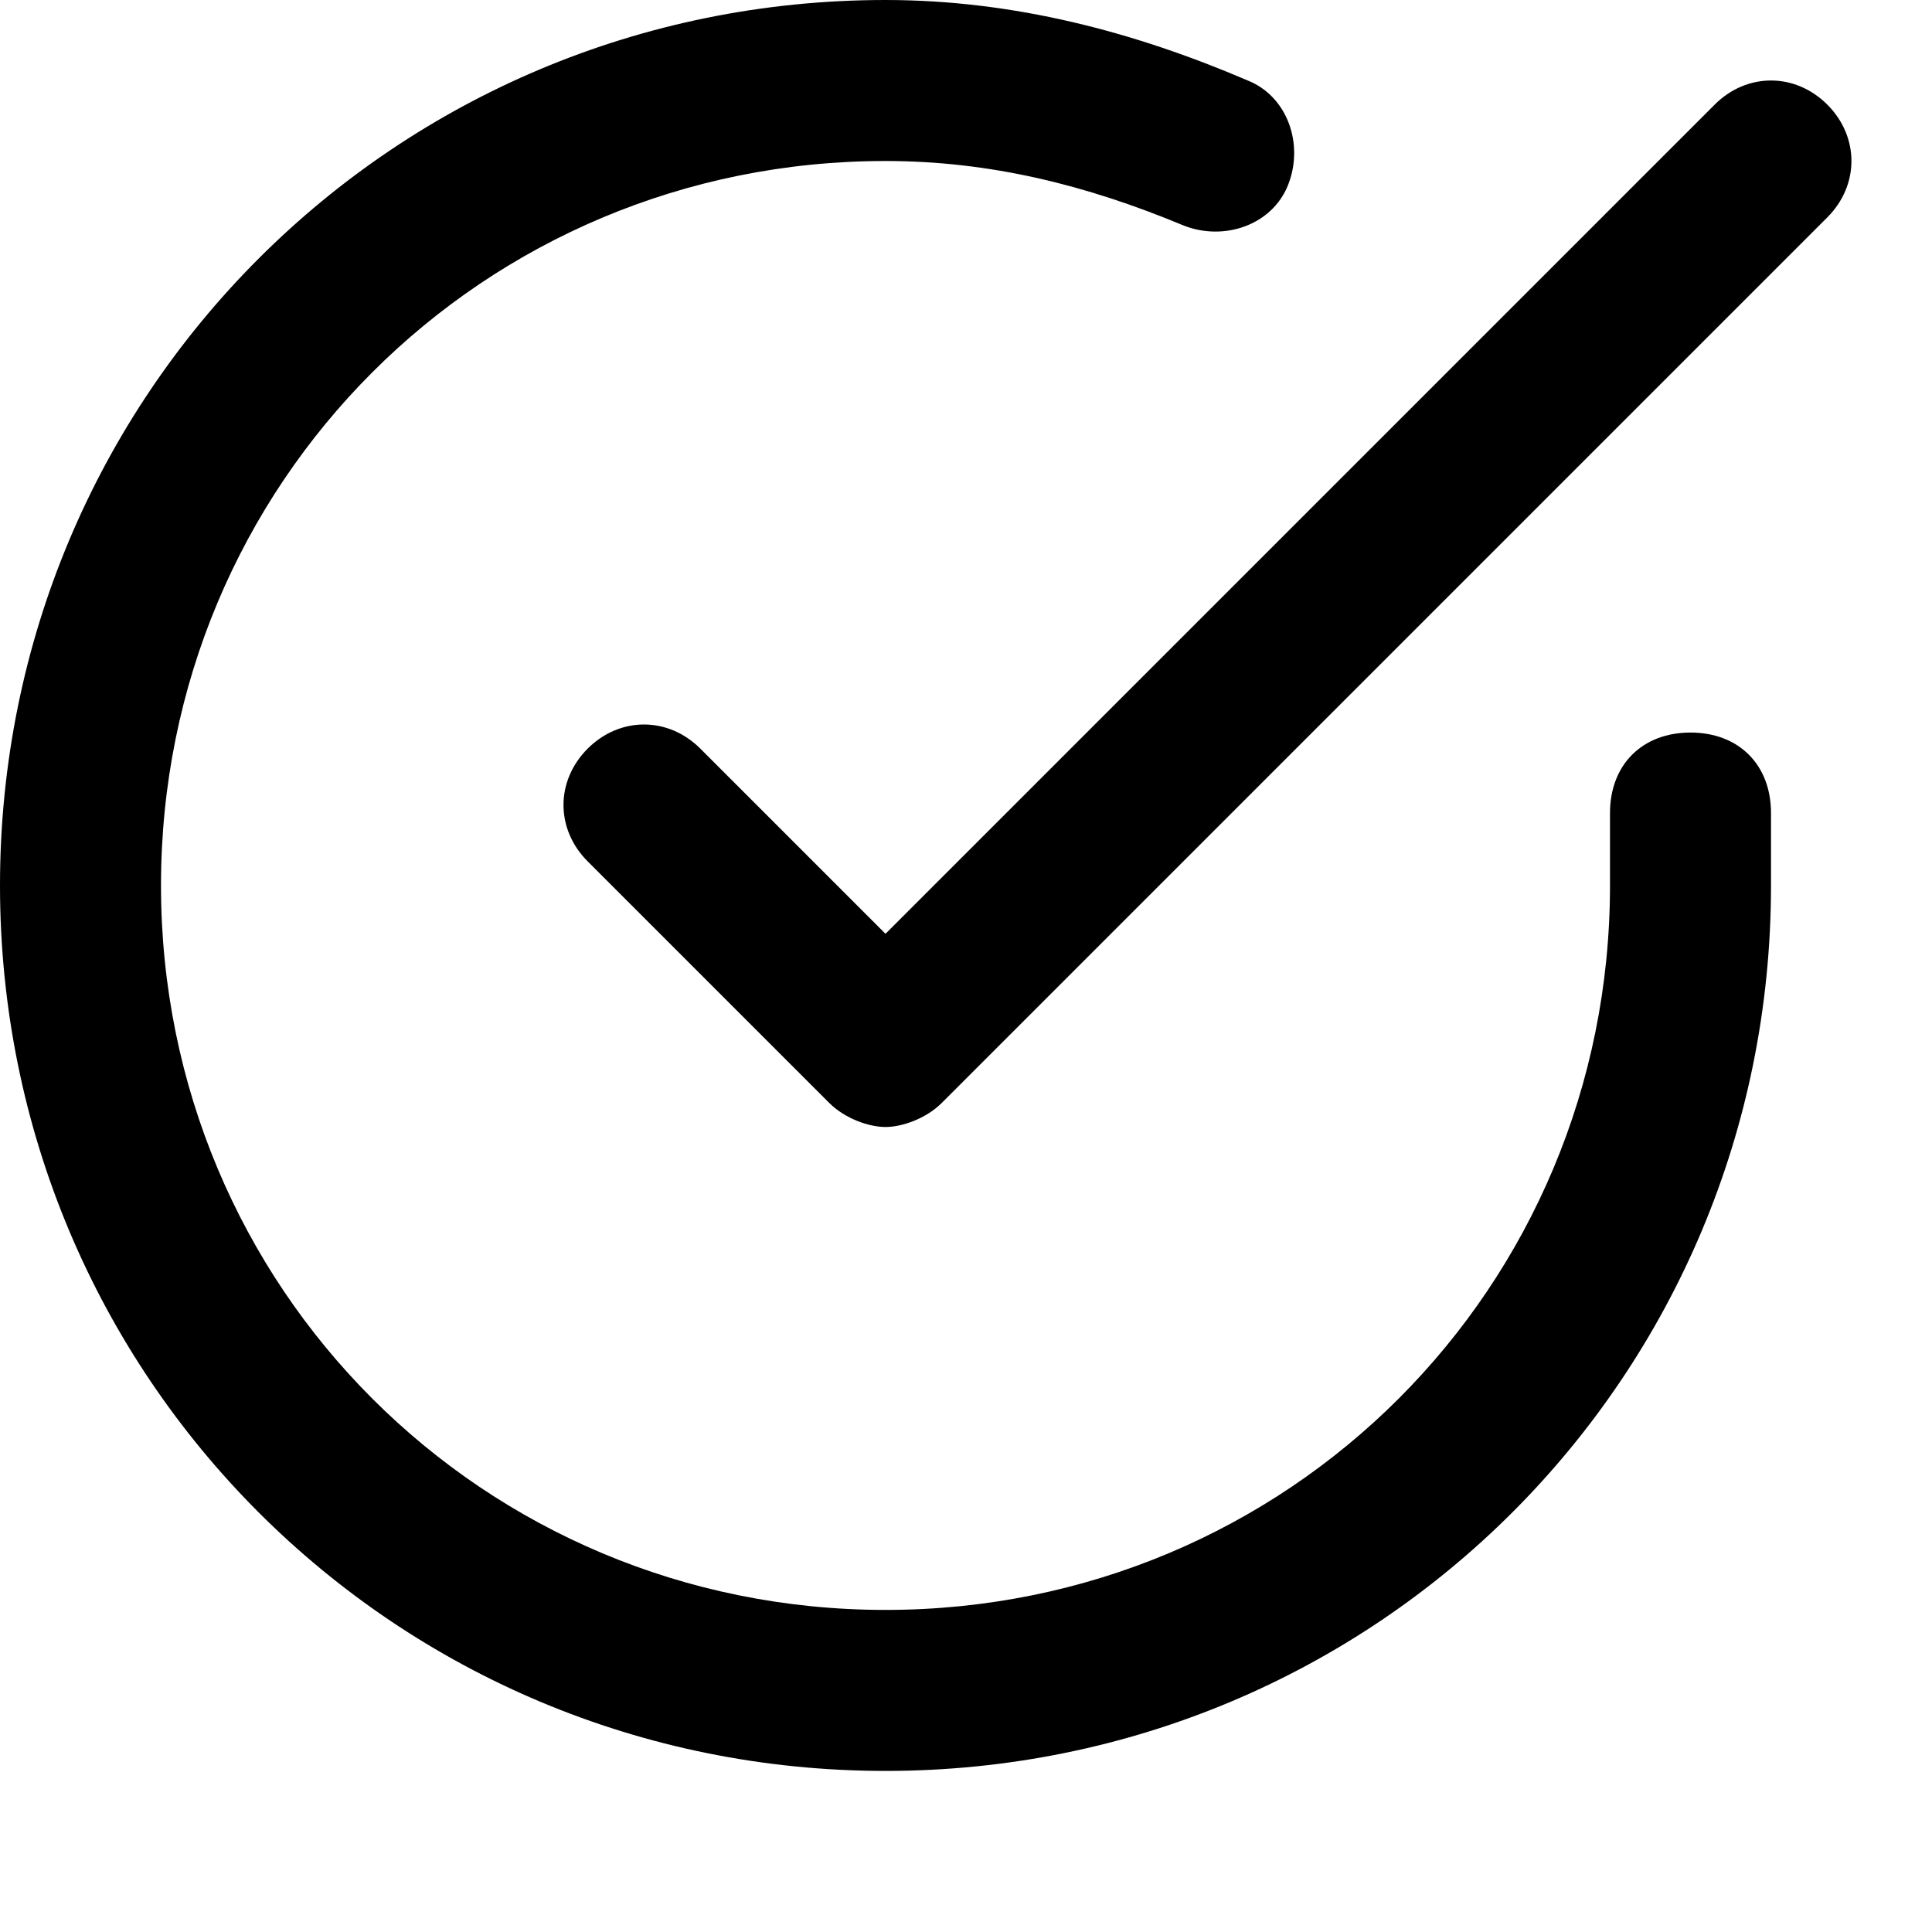
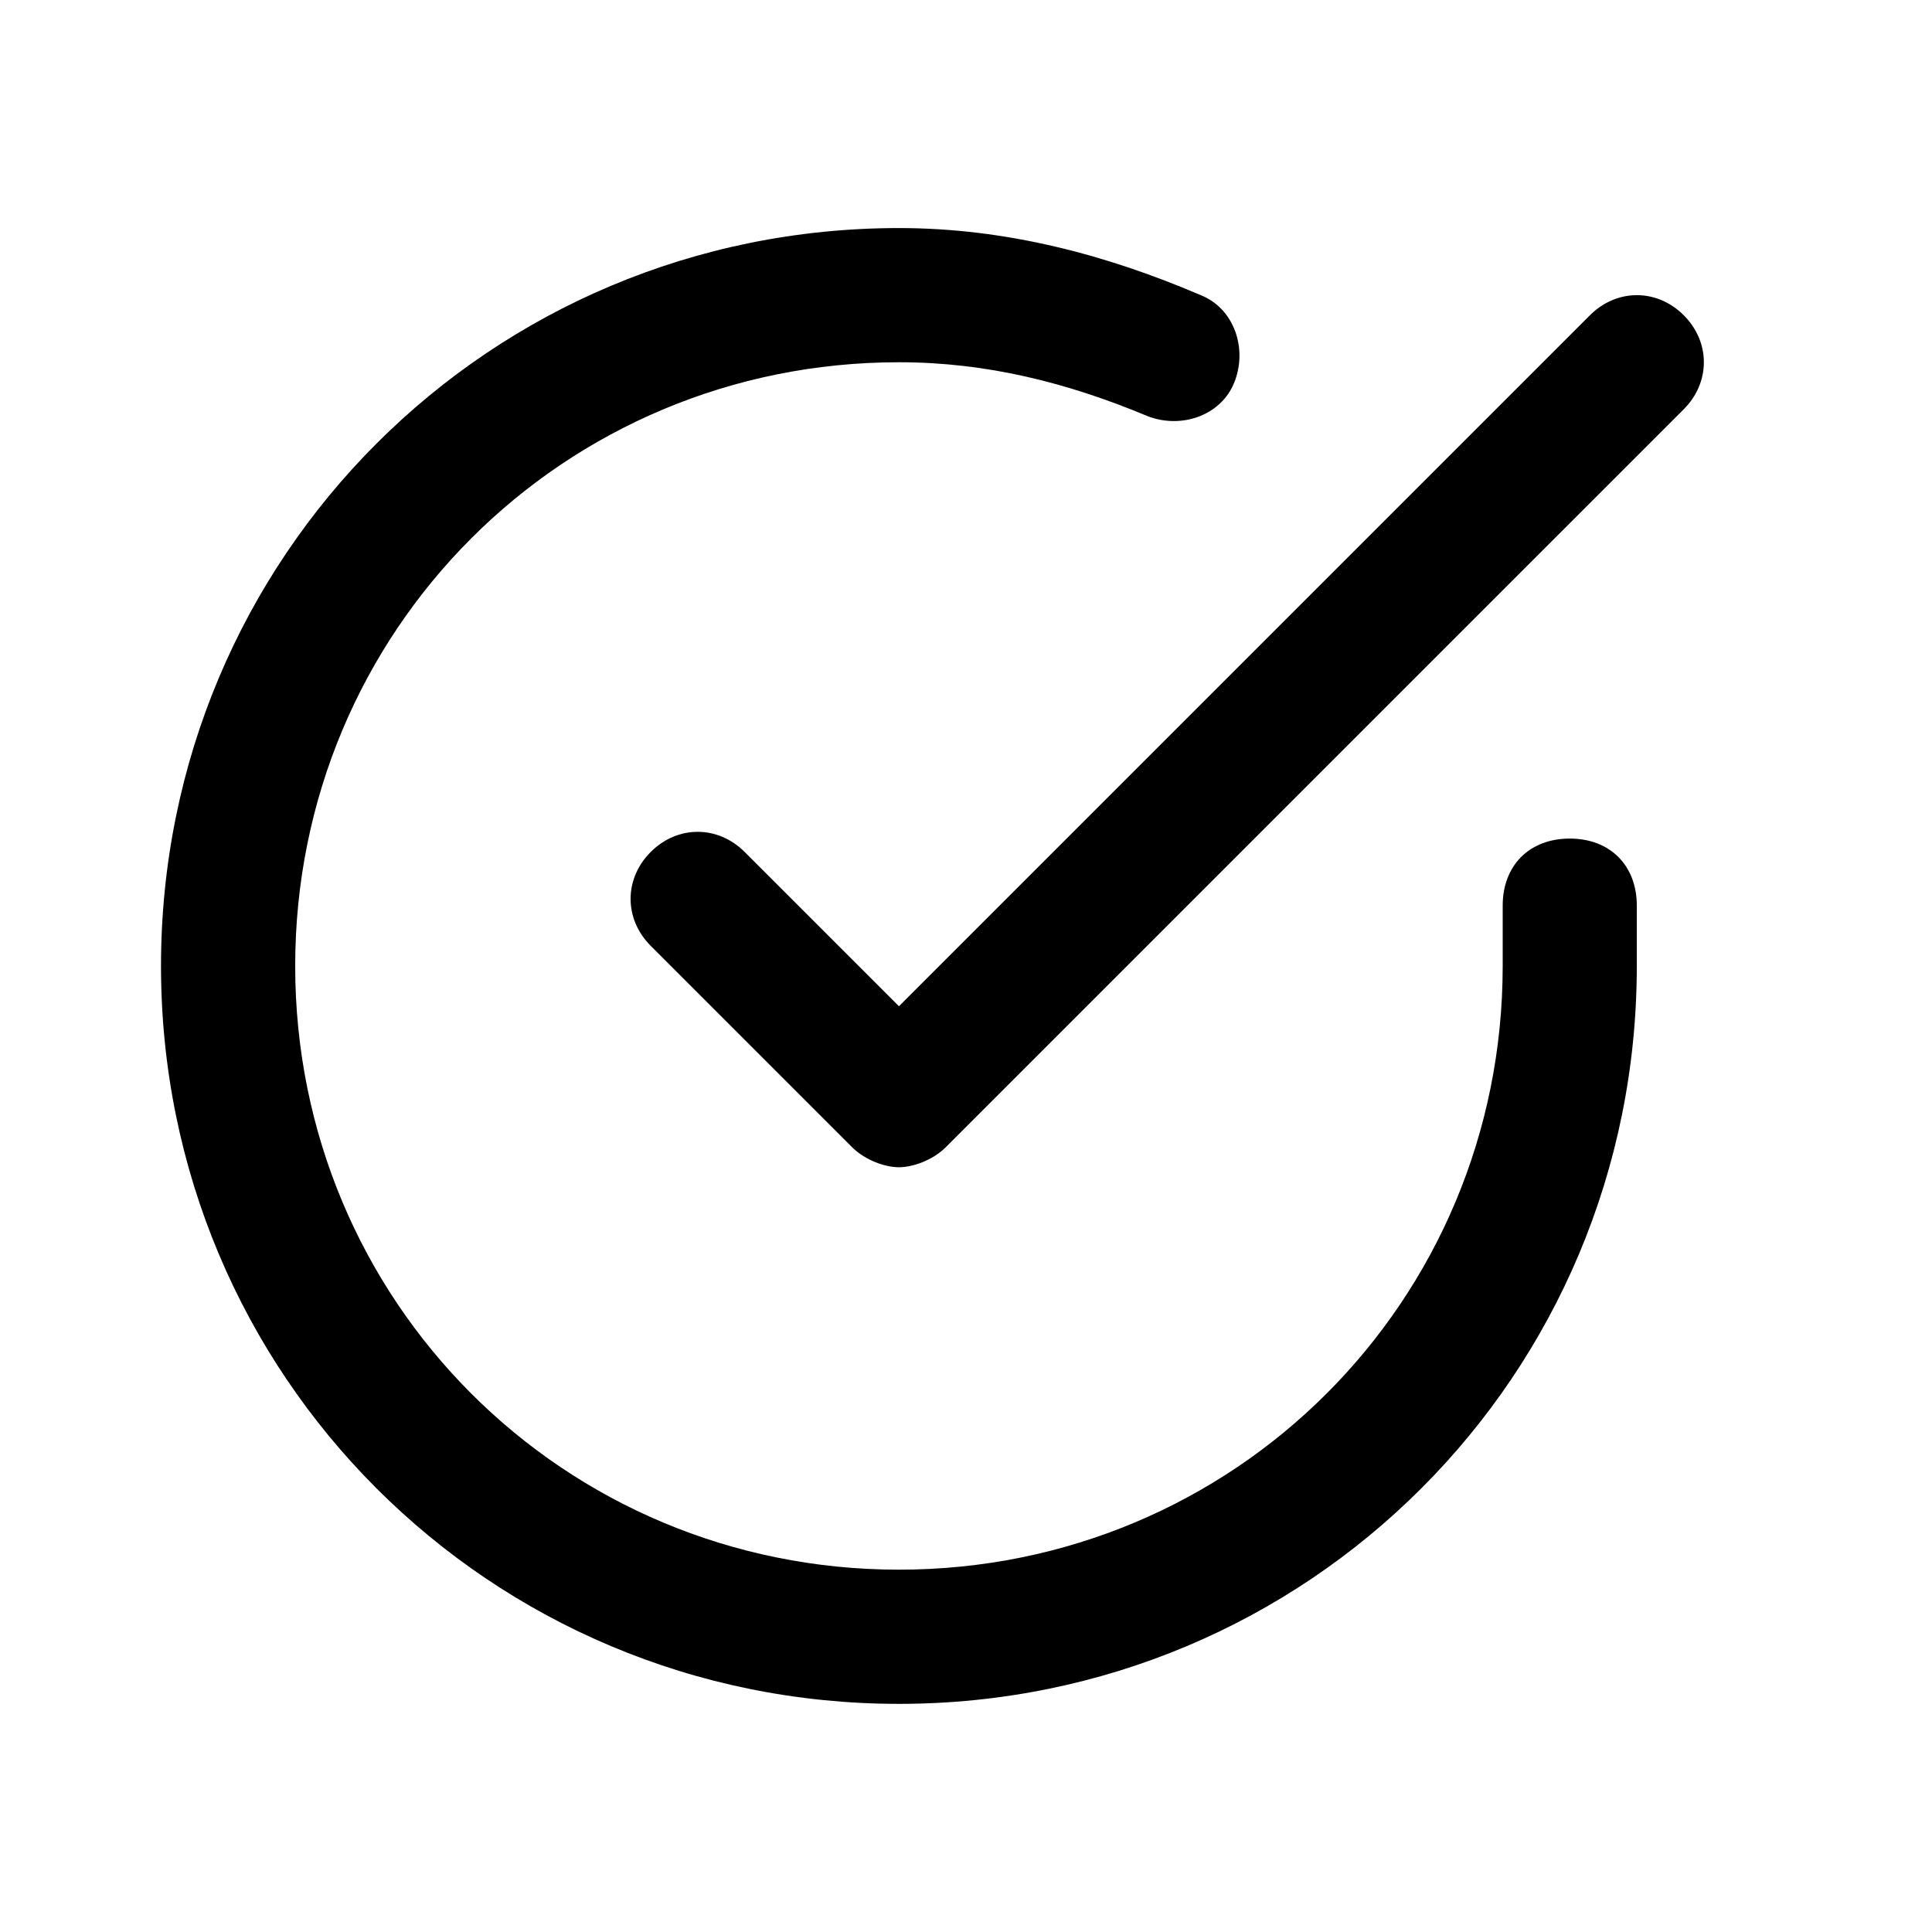
- <svg xmlns="http://www.w3.org/2000/svg" viewBox="0 0 24 24">
-   <path id="success+circle-a" d="M21,9.1 C21.6,9.1 22,9.5 22,10.1 L22,11 C22,17.1 17.1,21.999 11,21.999 C4.9,21.999 0,17.1 0,11 C0,4.9 4.9,0 11,0 C12.6,0 14.1,0.4 15.5,1 C16,1.2 16.2,1.8 16,2.3 C15.8,2.8 15.2,3 14.7,2.8 C13.5,2.3 12.3,2 11,2 C6,2 2,6 2,11 C2,15.999 6,19.999 11,19.999 C16,19.999 20,15.999 20,11 L20,10.1 C20,9.5 20.4,9.1 21,9.1 Z M22.7,1.3 C23.099,1.7 23.099,2.3 22.7,2.7 L11.7,13.7 C11.5,13.9 11.2,14 11,14 C10.8,14 10.5,13.9 10.3,13.7 L7.3,10.7 C6.9,10.3 6.9,9.7 7.3,9.3 C7.7,8.9 8.3,8.9 8.7,9.3 L11,11.6 L21.3,1.3 C21.7,0.9 22.3,0.9 22.7,1.3 Z" />
+ <svg xmlns="http://www.w3.org/2000/svg" xmlns:xlink="http://www.w3.org/1999/xlink" width="24" height="24" viewBox="0 0 24 24">
+   <defs>
+     <path id="success+20-a" d="M19.5,10.417 C20,10.417 20.333,10.75 20.333,11.25 L20.333,12 C20.333,17.083 16.25,21.166 11.167,21.166 C6.083,21.166 2,17.083 2,12 C2,6.917 6.083,2.833 11.167,2.833 C12.5,2.833 13.75,3.167 14.917,3.667 C15.333,3.833 15.5,4.333 15.333,4.75 C15.167,5.167 14.667,5.333 14.25,5.167 C13.25,4.75 12.25,4.5 11.167,4.5 C7,4.5 3.667,7.833 3.667,12 C3.667,16.166 7,19.499 11.167,19.499 C15.333,19.499 18.667,16.166 18.667,12 L18.667,11.25 C18.667,10.75 19,10.417 19.5,10.417 Z M20.917,3.917 C21.249,4.25 21.249,4.75 20.917,5.083 L11.75,14.25 C11.584,14.416 11.334,14.5 11.167,14.5 C11,14.5 10.75,14.416 10.584,14.25 L8.084,11.75 C7.75,11.416 7.75,10.916 8.084,10.583 C8.417,10.25 8.917,10.25 9.25,10.583 L11.167,12.5 L19.75,3.917 C20.084,3.583 20.584,3.583 20.917,3.917 Z" />
+   </defs>
+   <g fill="none" fill-rule="evenodd">
+     <use fill="#000" xlink:href="#success+20-a" />
+   </g>
</svg>
